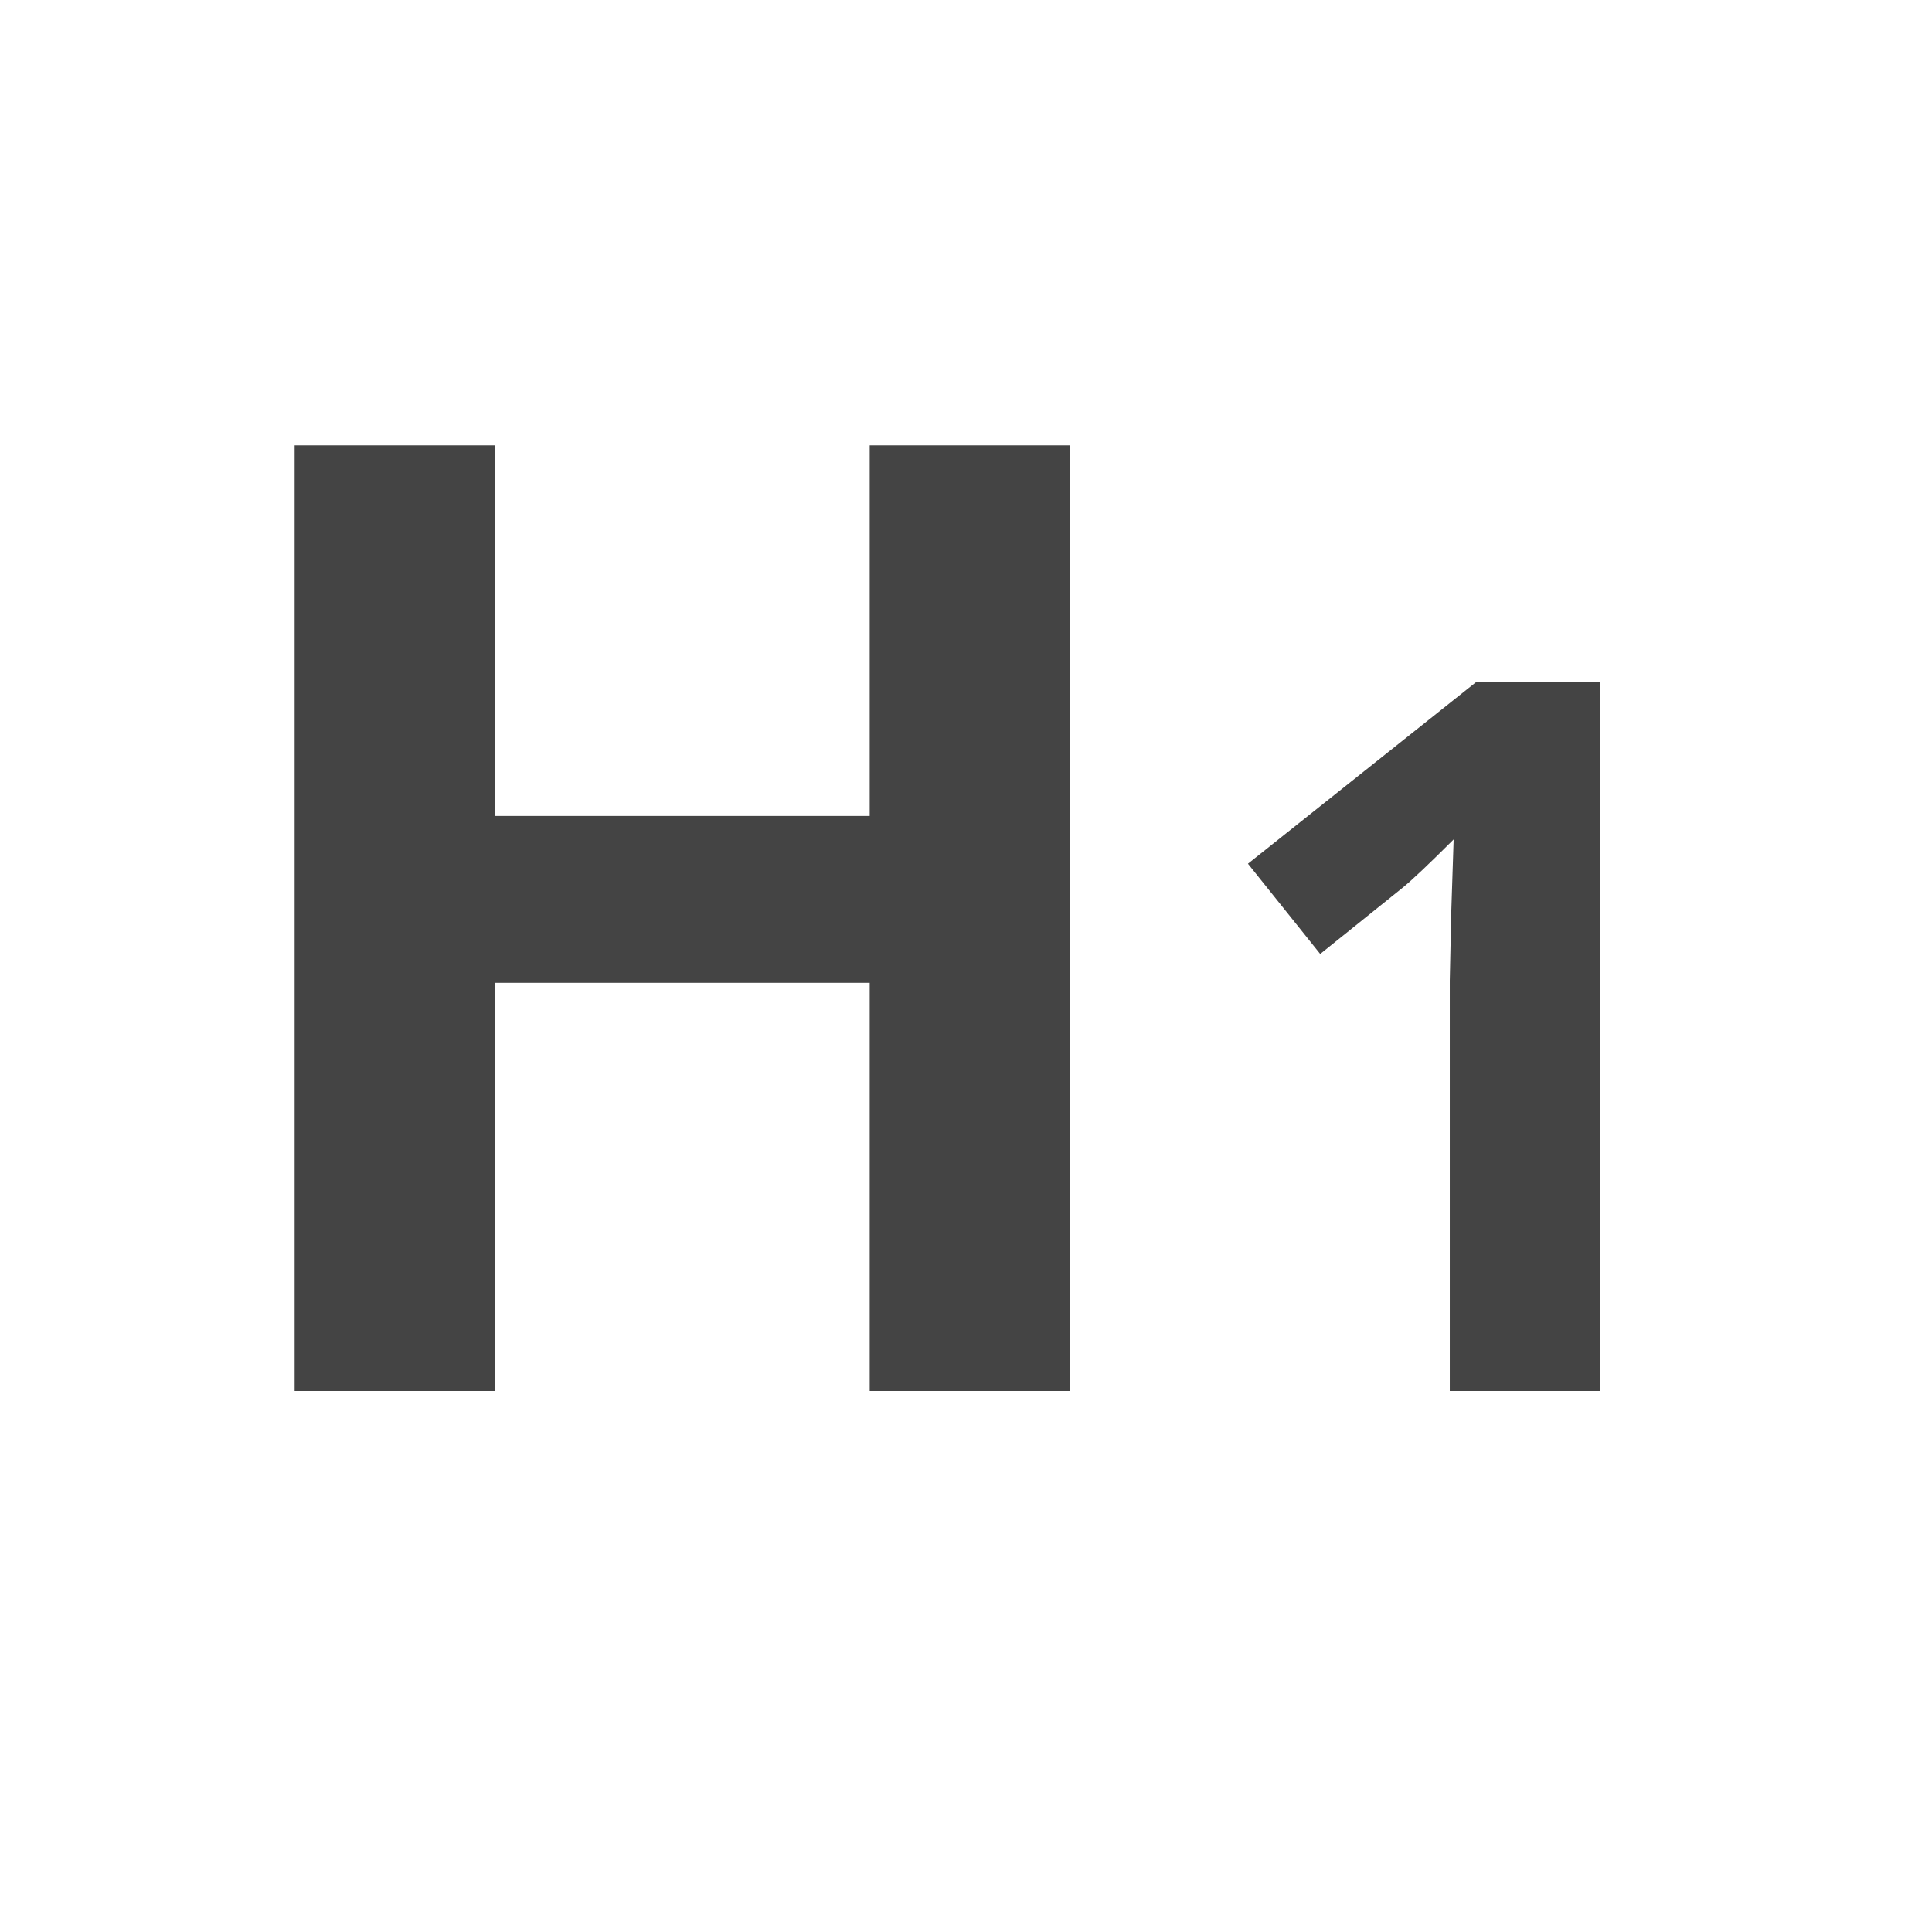
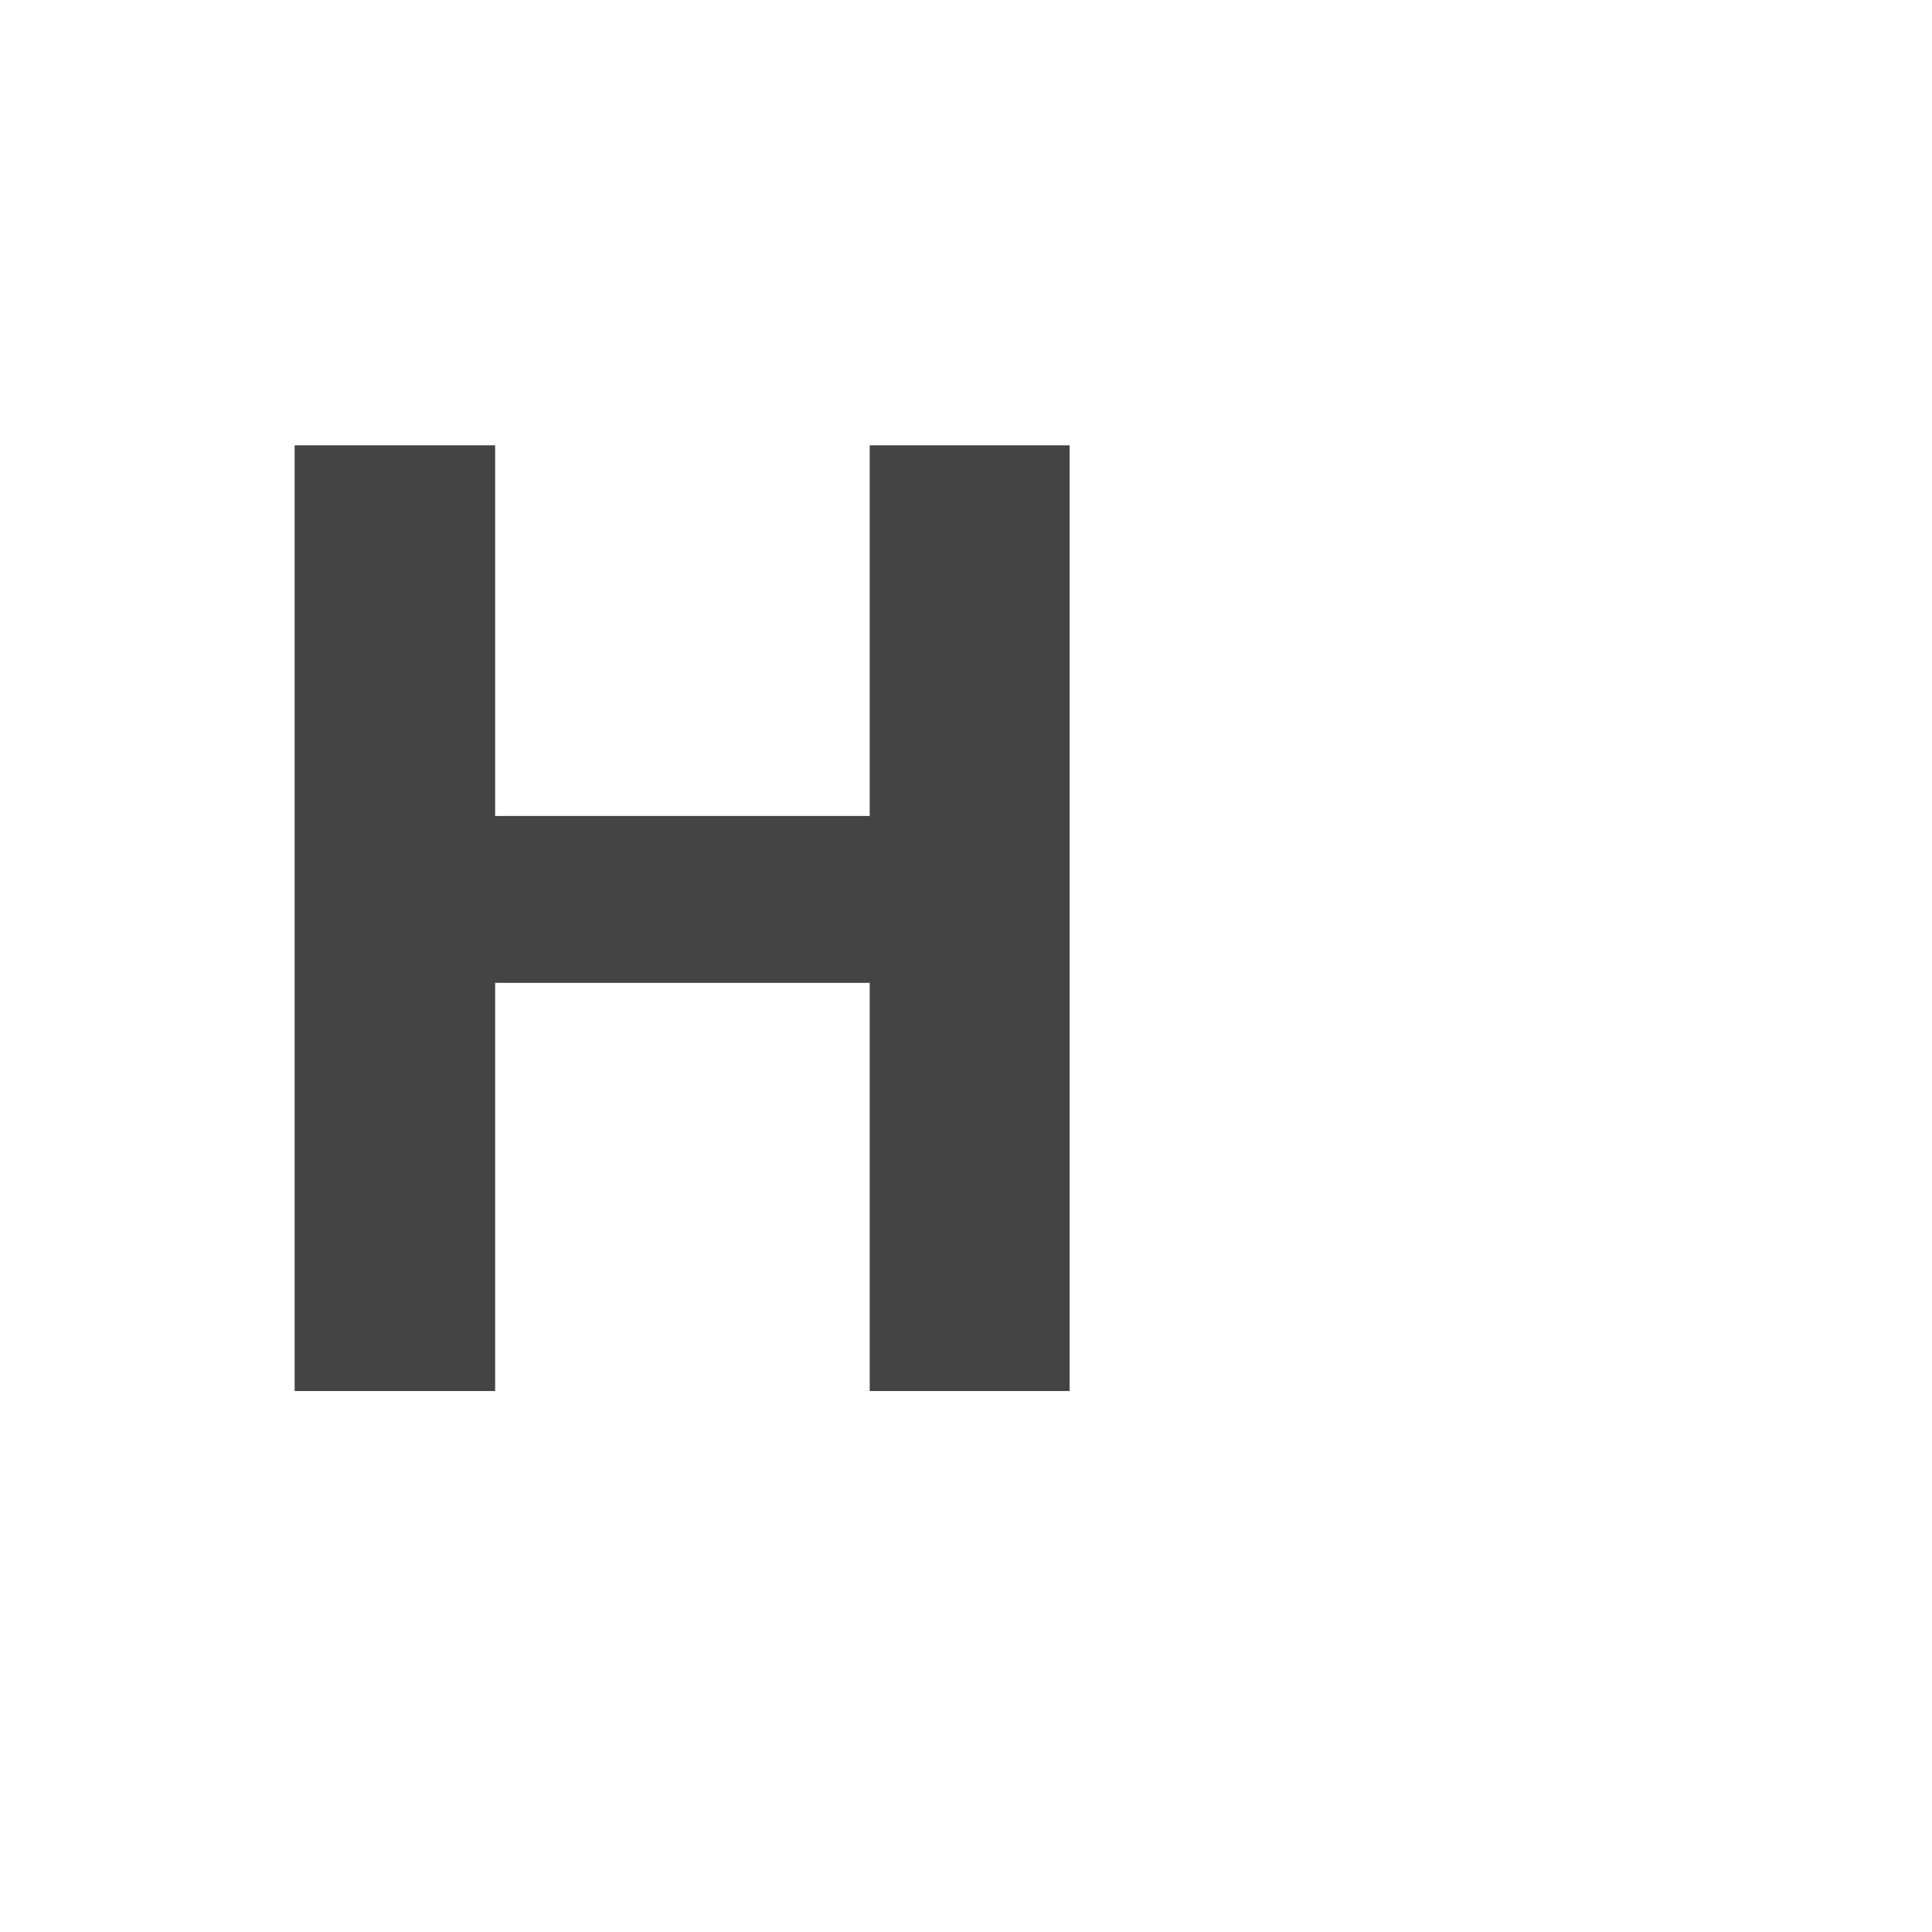
<svg xmlns="http://www.w3.org/2000/svg" version="1.1" width="32" height="32" viewBox="0 0 32 32">
-   <path fill="#444" d="M17.716 23.040h-3.311v-6.761h-6.204v6.761h-3.321v-15.664h3.321v6.139h6.204v-6.139h3.311v15.664zM26.496 23.040h-2.483v-6.798l0.024-1.117 0.040-1.221c-0.413 0.412-0.699 0.683-0.86 0.812l-1.35 1.085-1.197-1.495 3.785-3.013h2.041v11.748z" />
+   <path fill="#444" d="M17.716 23.040h-3.311v-6.761h-6.204v6.761h-3.321v-15.664h3.321v6.139h6.204v-6.139h3.311v15.664z" />
</svg>
